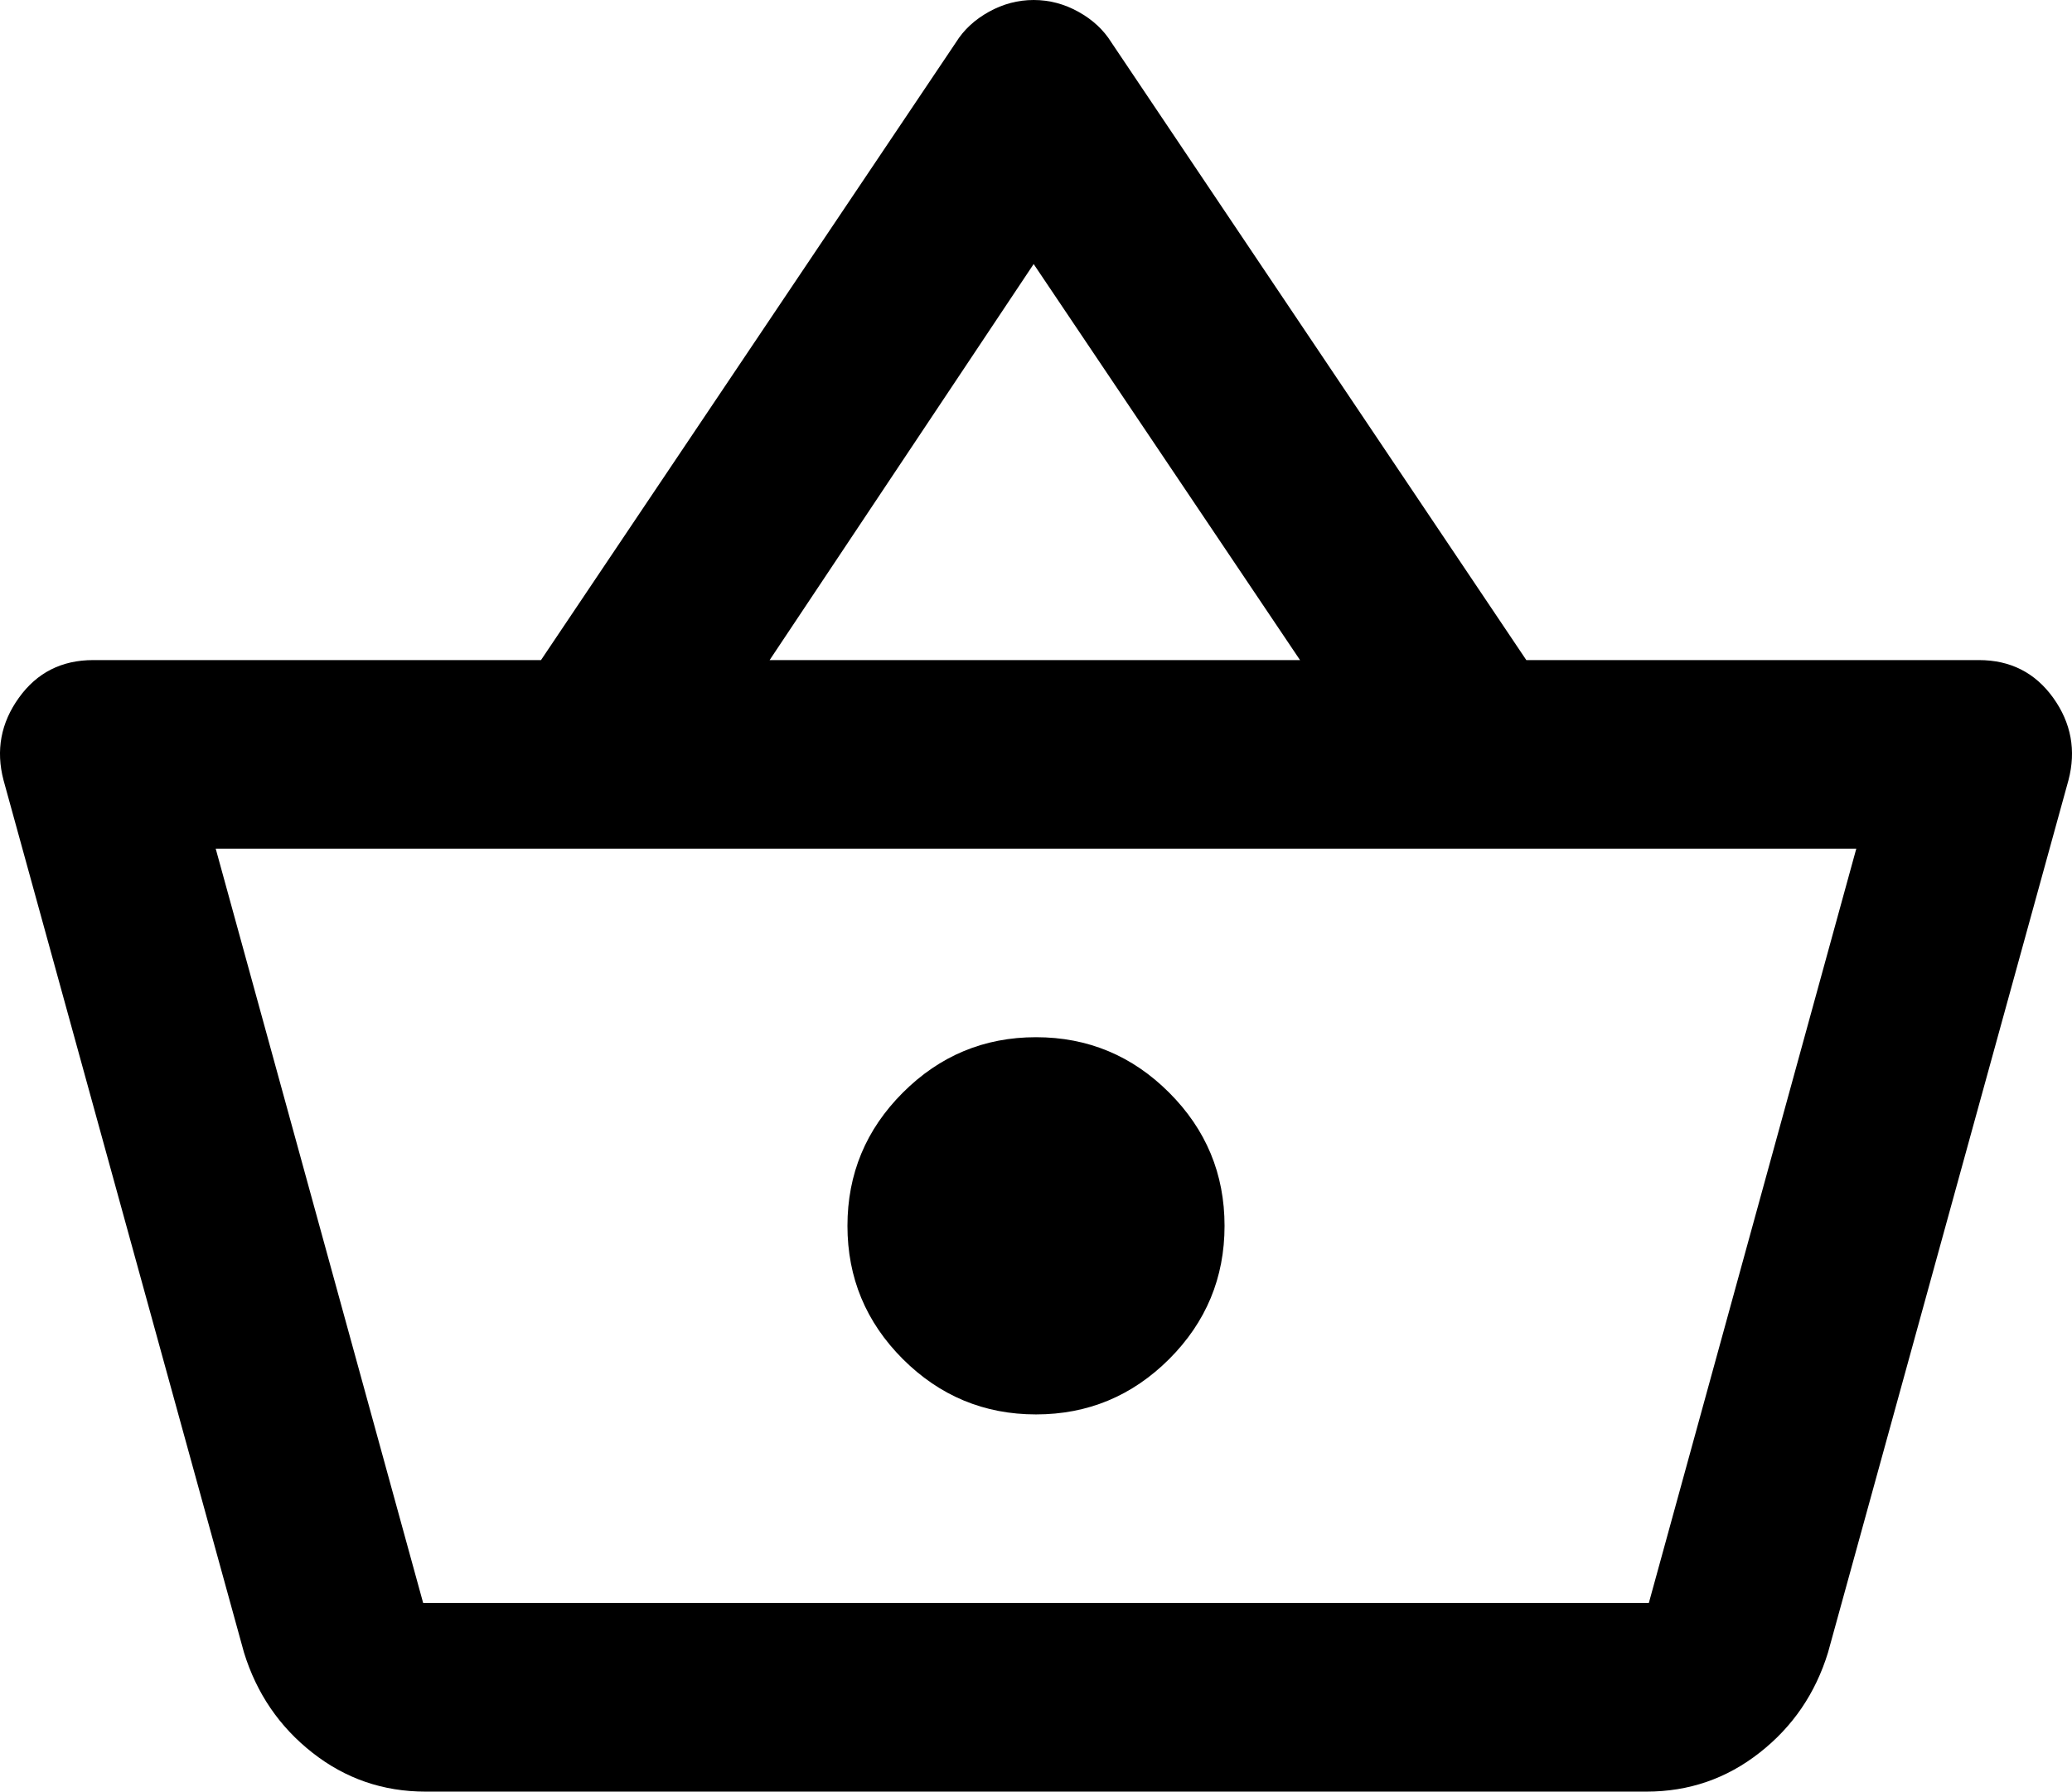
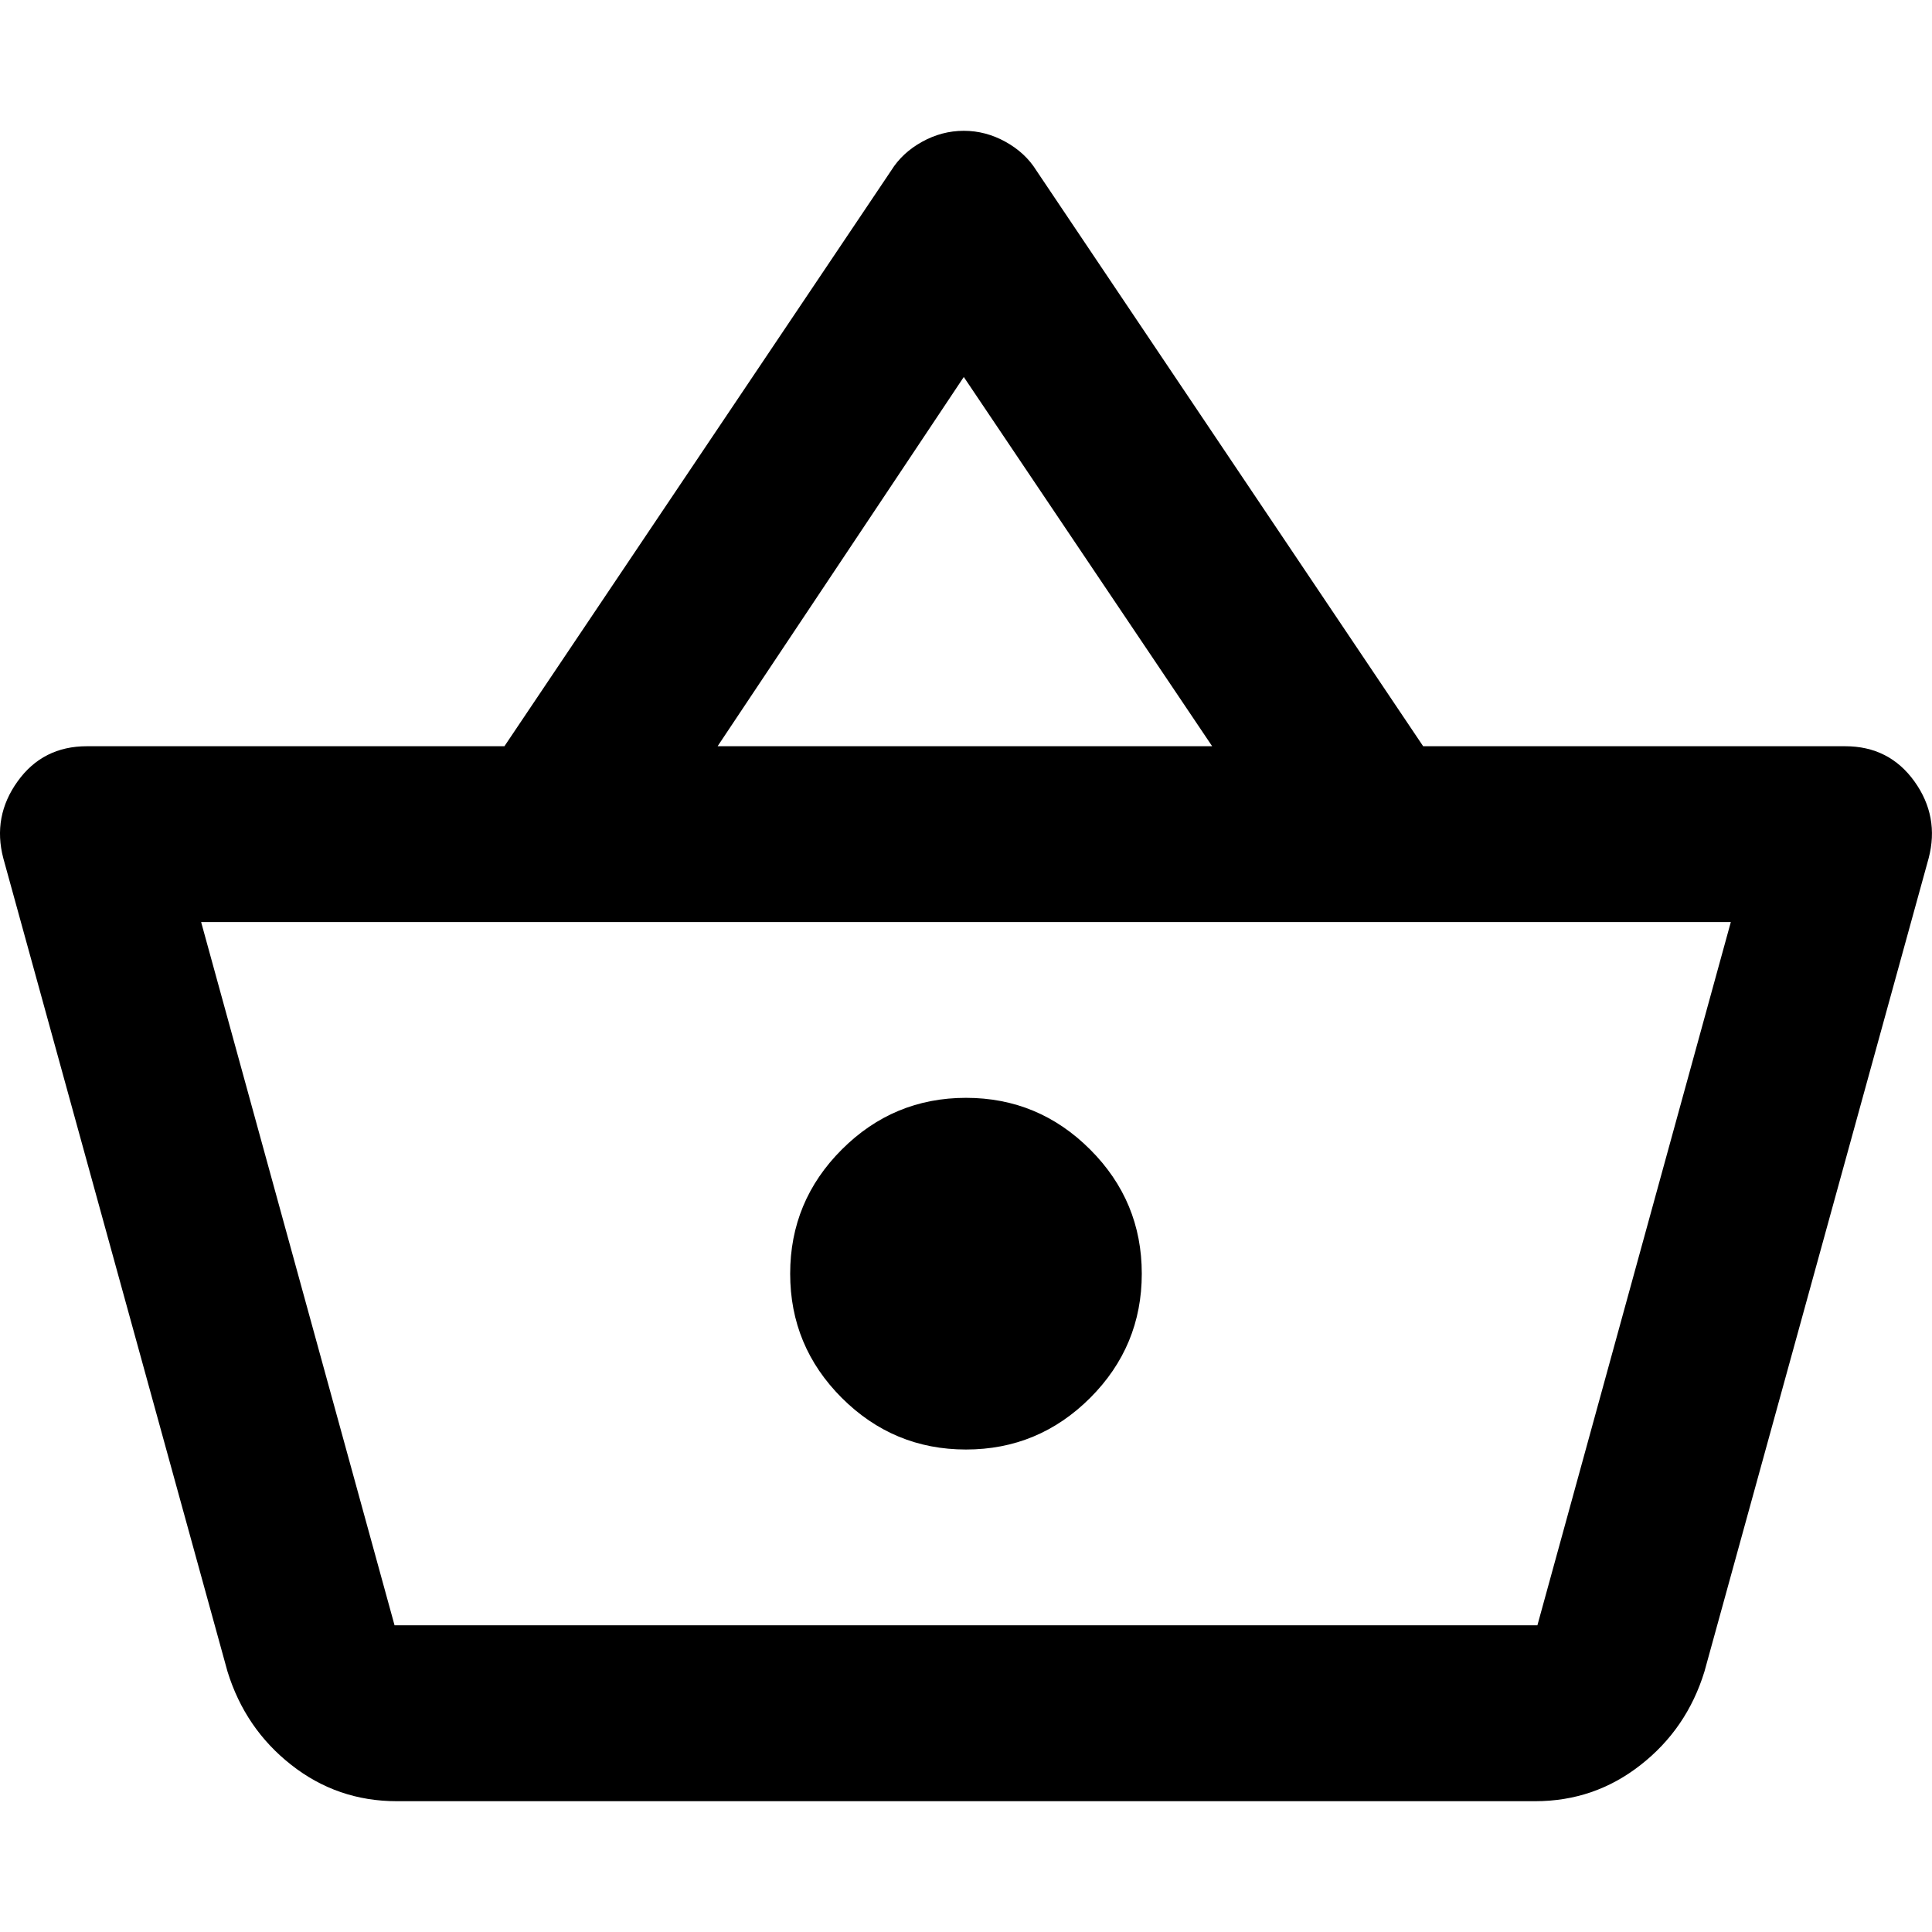
- <svg xmlns="http://www.w3.org/2000/svg" preserveAspectRatio="none" width="100%" height="100%" overflow="visible" style="display: block;" viewBox="0 0 25.638 22.167" fill="none">
-   <g id="Container">
+ <svg xmlns="http://www.w3.org/2000/svg" preserveAspectRatio="xMidYMid meet" width="100%" height="100%" overflow="visible" style="display: block;" viewBox="10.75 0.0 56 56" fill="none">
+   <g id="Container" transform="translate(10.75, 3.7915) scale(2.1842)">
    <path id="Icon" d="M5.265 22.167C4.74 22.167 4.273 22.006 3.865 21.685C3.457 21.365 3.175 20.951 3.019 20.446L0.044 9.654C-0.053 9.285 0.01 8.944 0.234 8.633C0.457 8.322 0.764 8.167 1.153 8.167H6.694L11.828 0.525C11.925 0.369 12.061 0.243 12.236 0.146C12.411 0.049 12.596 0 12.79 0C12.985 0 13.169 0.049 13.344 0.146C13.519 0.243 13.655 0.369 13.752 0.525L18.886 8.167H24.486C24.875 8.167 25.181 8.322 25.405 8.633C25.628 8.944 25.691 9.285 25.594 9.654L22.619 20.446C22.464 20.951 22.182 21.365 21.773 21.685C21.365 22.006 20.898 22.167 20.373 22.167H5.265V22.167M5.236 19.833H20.402V19.833V19.833L22.969 10.5H2.669L5.236 19.833V19.833V19.833V19.833M12.819 17.5C13.461 17.5 14.01 17.271 14.467 16.815C14.924 16.358 15.152 15.808 15.152 15.167C15.152 14.525 14.924 13.976 14.467 13.519C14.01 13.062 13.461 12.833 12.819 12.833C12.178 12.833 11.628 13.062 11.171 13.519C10.714 13.976 10.486 14.525 10.486 15.167C10.486 15.808 10.714 16.358 11.171 16.815C11.628 17.271 12.178 17.5 12.819 17.5V17.5M9.523 8.167H16.086L12.79 3.267L9.523 8.167V8.167M12.819 15.167V15.167V15.167V15.167V15.167V15.167V15.167V15.167V15.167V15.167" fill="#000000" />
  </g>
</svg>
